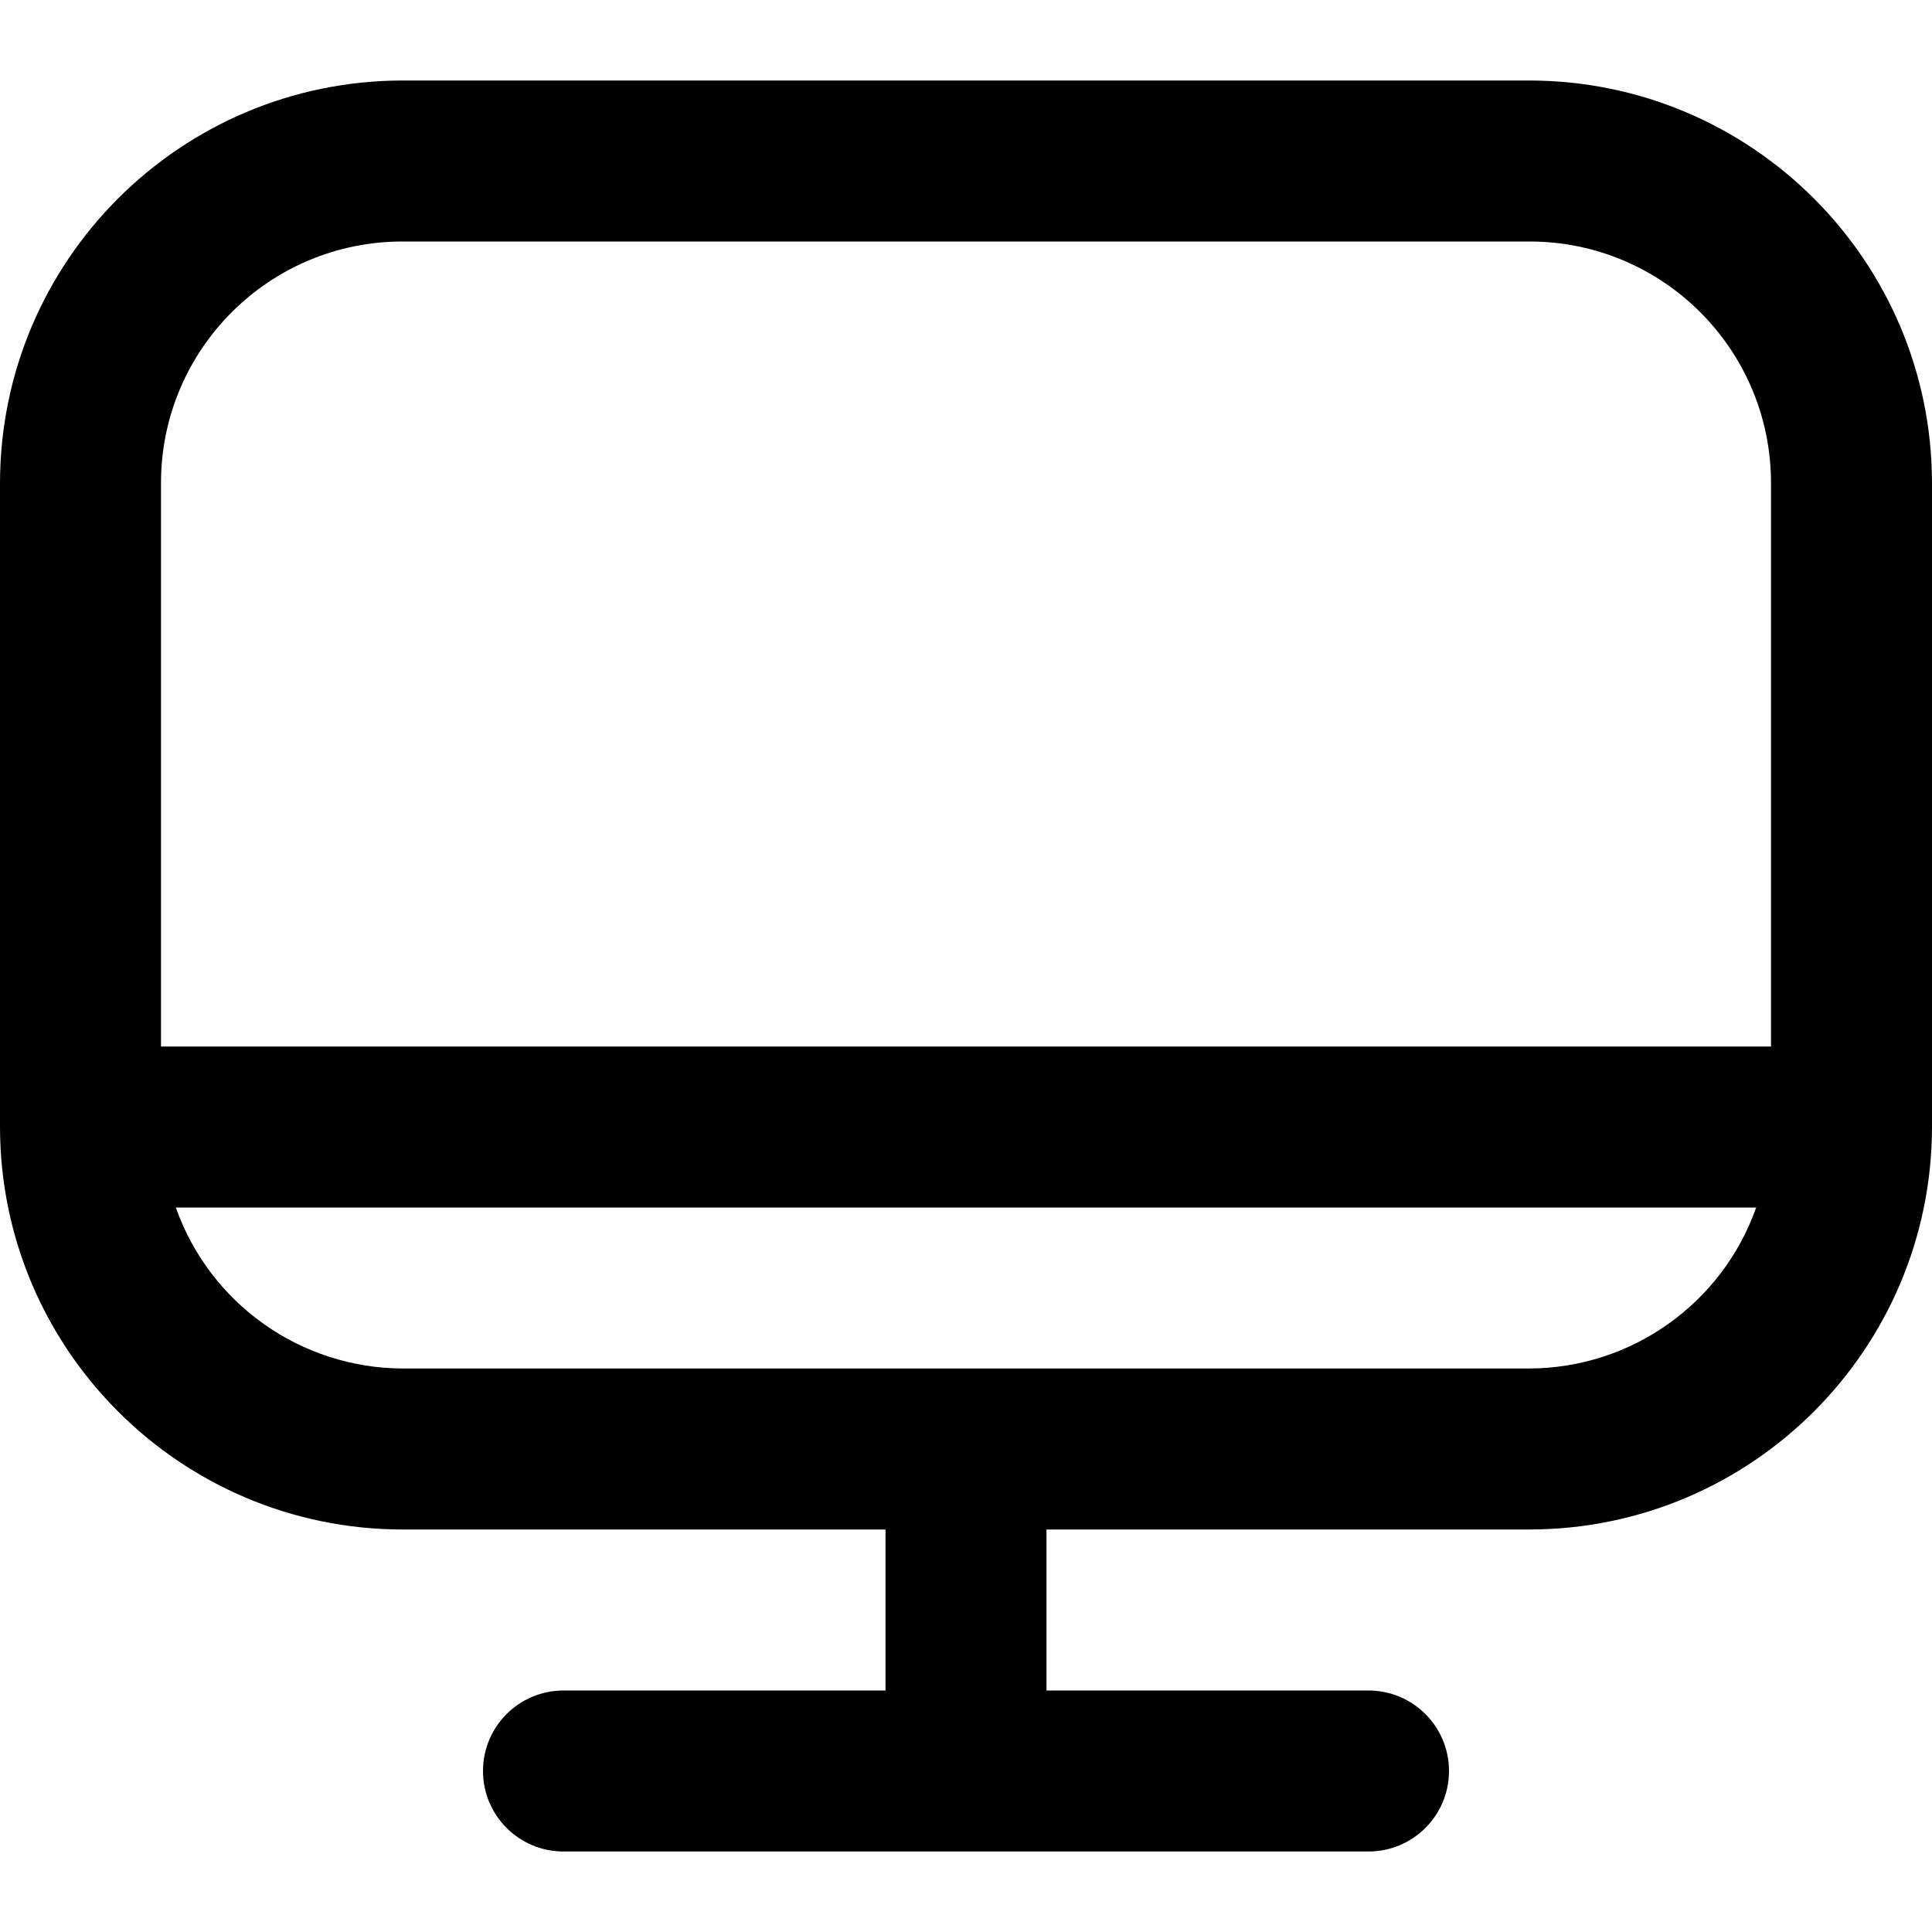
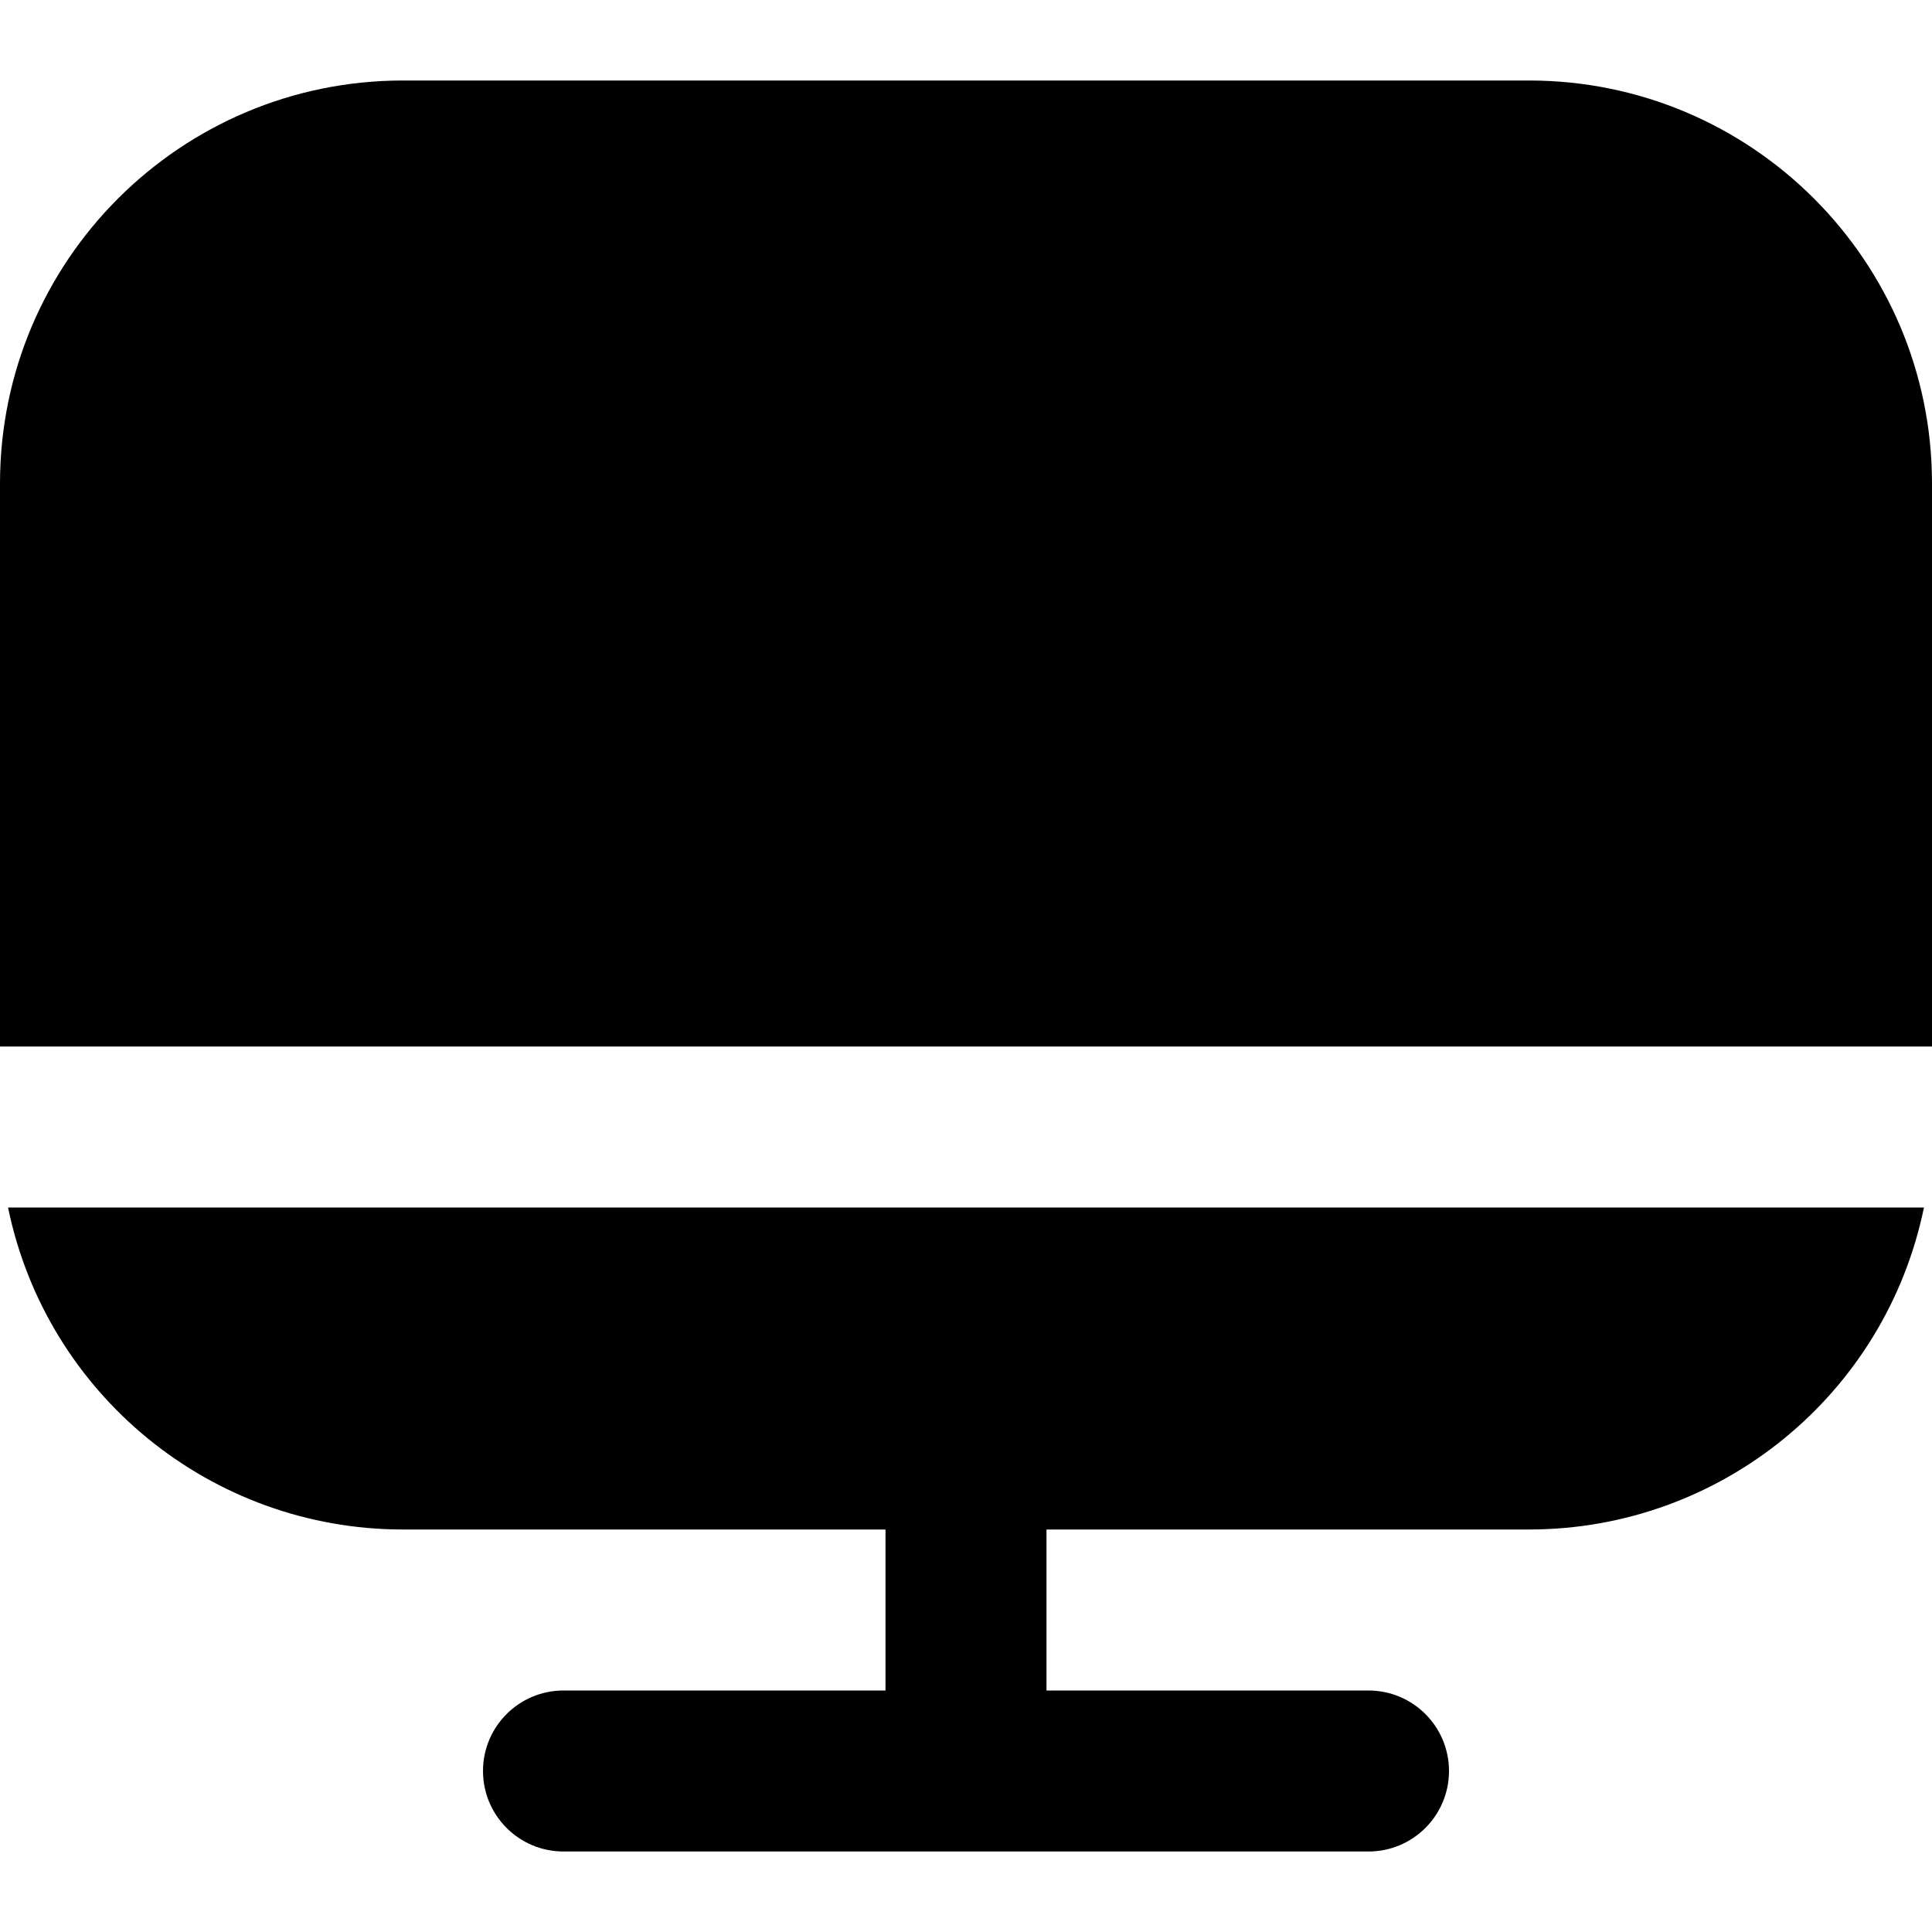
- <svg xmlns="http://www.w3.org/2000/svg" id="Outline" viewBox="0 0 24 24" width="512" height="512">
-   <path d="M19,1H5A5.006,5.006,0,0,0,0,6v8a5.006,5.006,0,0,0,5,5h6v2H7a1,1,0,0,0,0,2H17a1,1,0,0,0,0-2H13V19h6a5.006,5.006,0,0,0,5-5V6A5.006,5.006,0,0,0,19,1ZM5,3H19a3,3,0,0,1,3,3v7H2V6A3,3,0,0,1,5,3ZM19,17H5a3,3,0,0,1-2.816-2H21.816A3,3,0,0,1,19,17Z" />
+ <svg xmlns="http://www.w3.org/2000/svg" id="Filled" viewBox="0 0 24 24" width="512" height="512">
+   <path d="M5,19h6v2H7a1,1,0,0,0,0,2H17a1,1,0,0,0,0-2H13V19h6a5.009,5.009,0,0,0,4.9-4H.1A5.009,5.009,0,0,0,5,19Z" />
+   <path d="M19,1H5A5.006,5.006,0,0,0,0,6v7H24V6A5.006,5.006,0,0,0,19,1Z" />
</svg>
